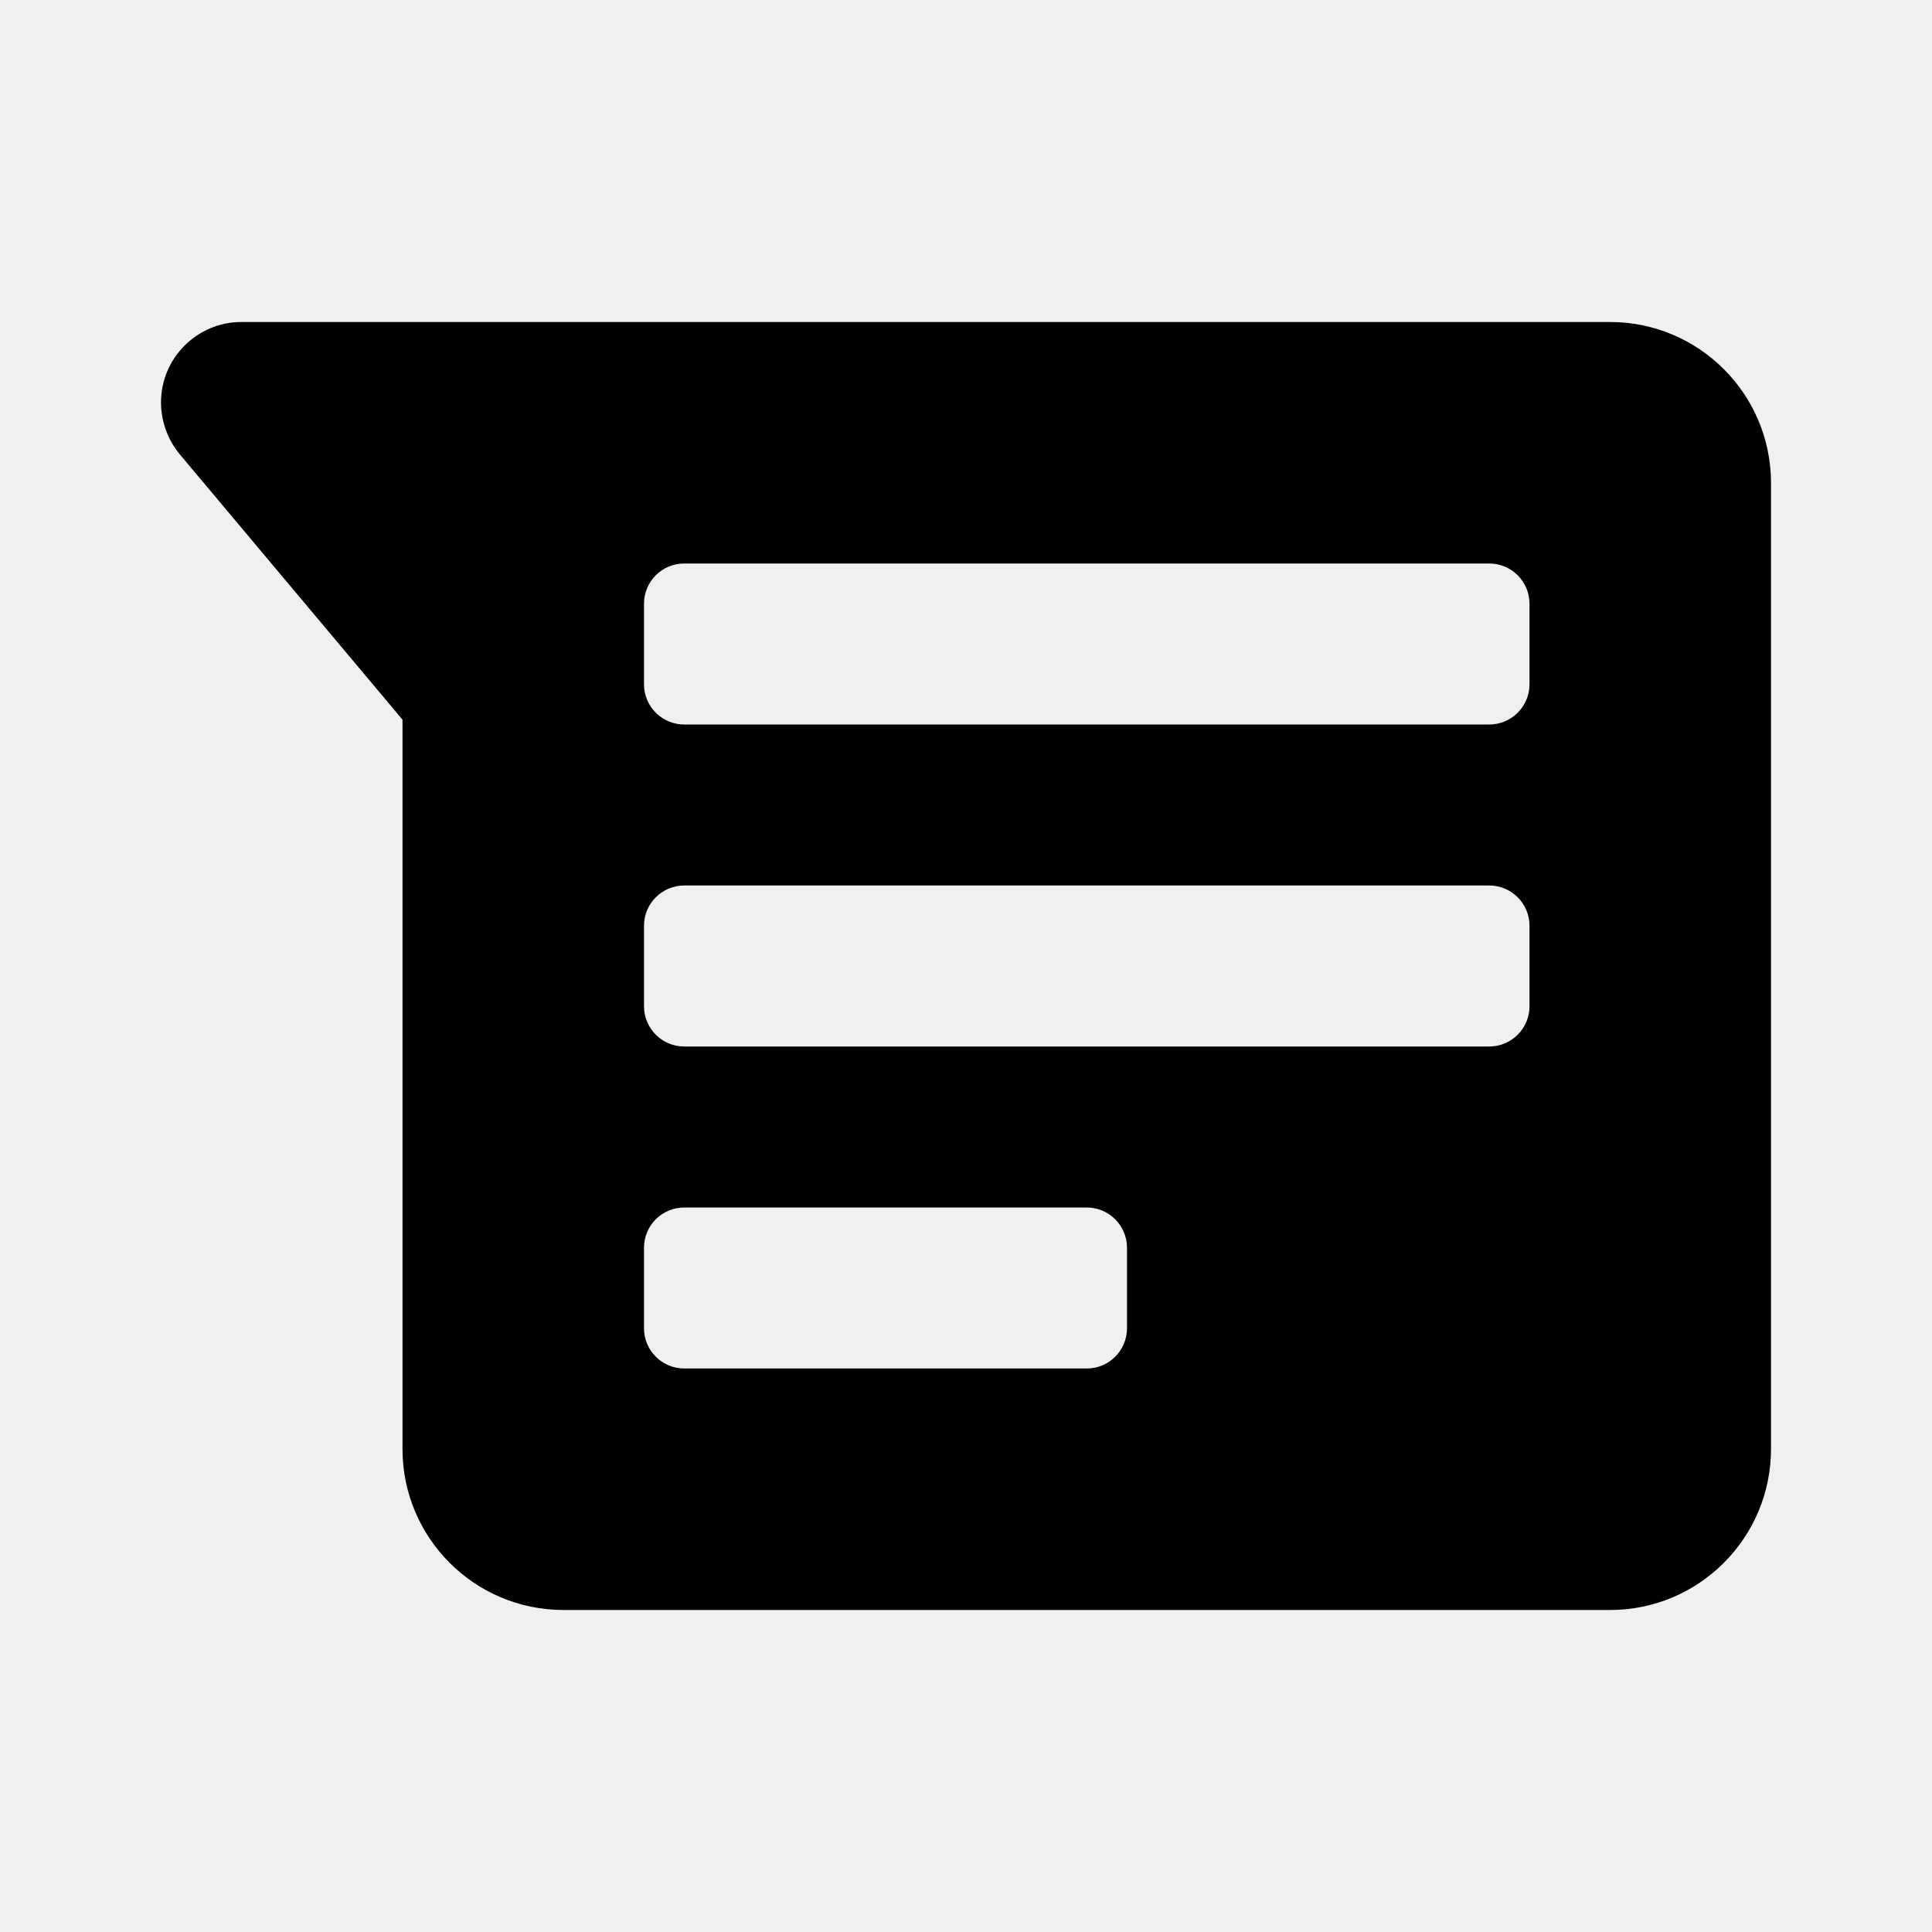
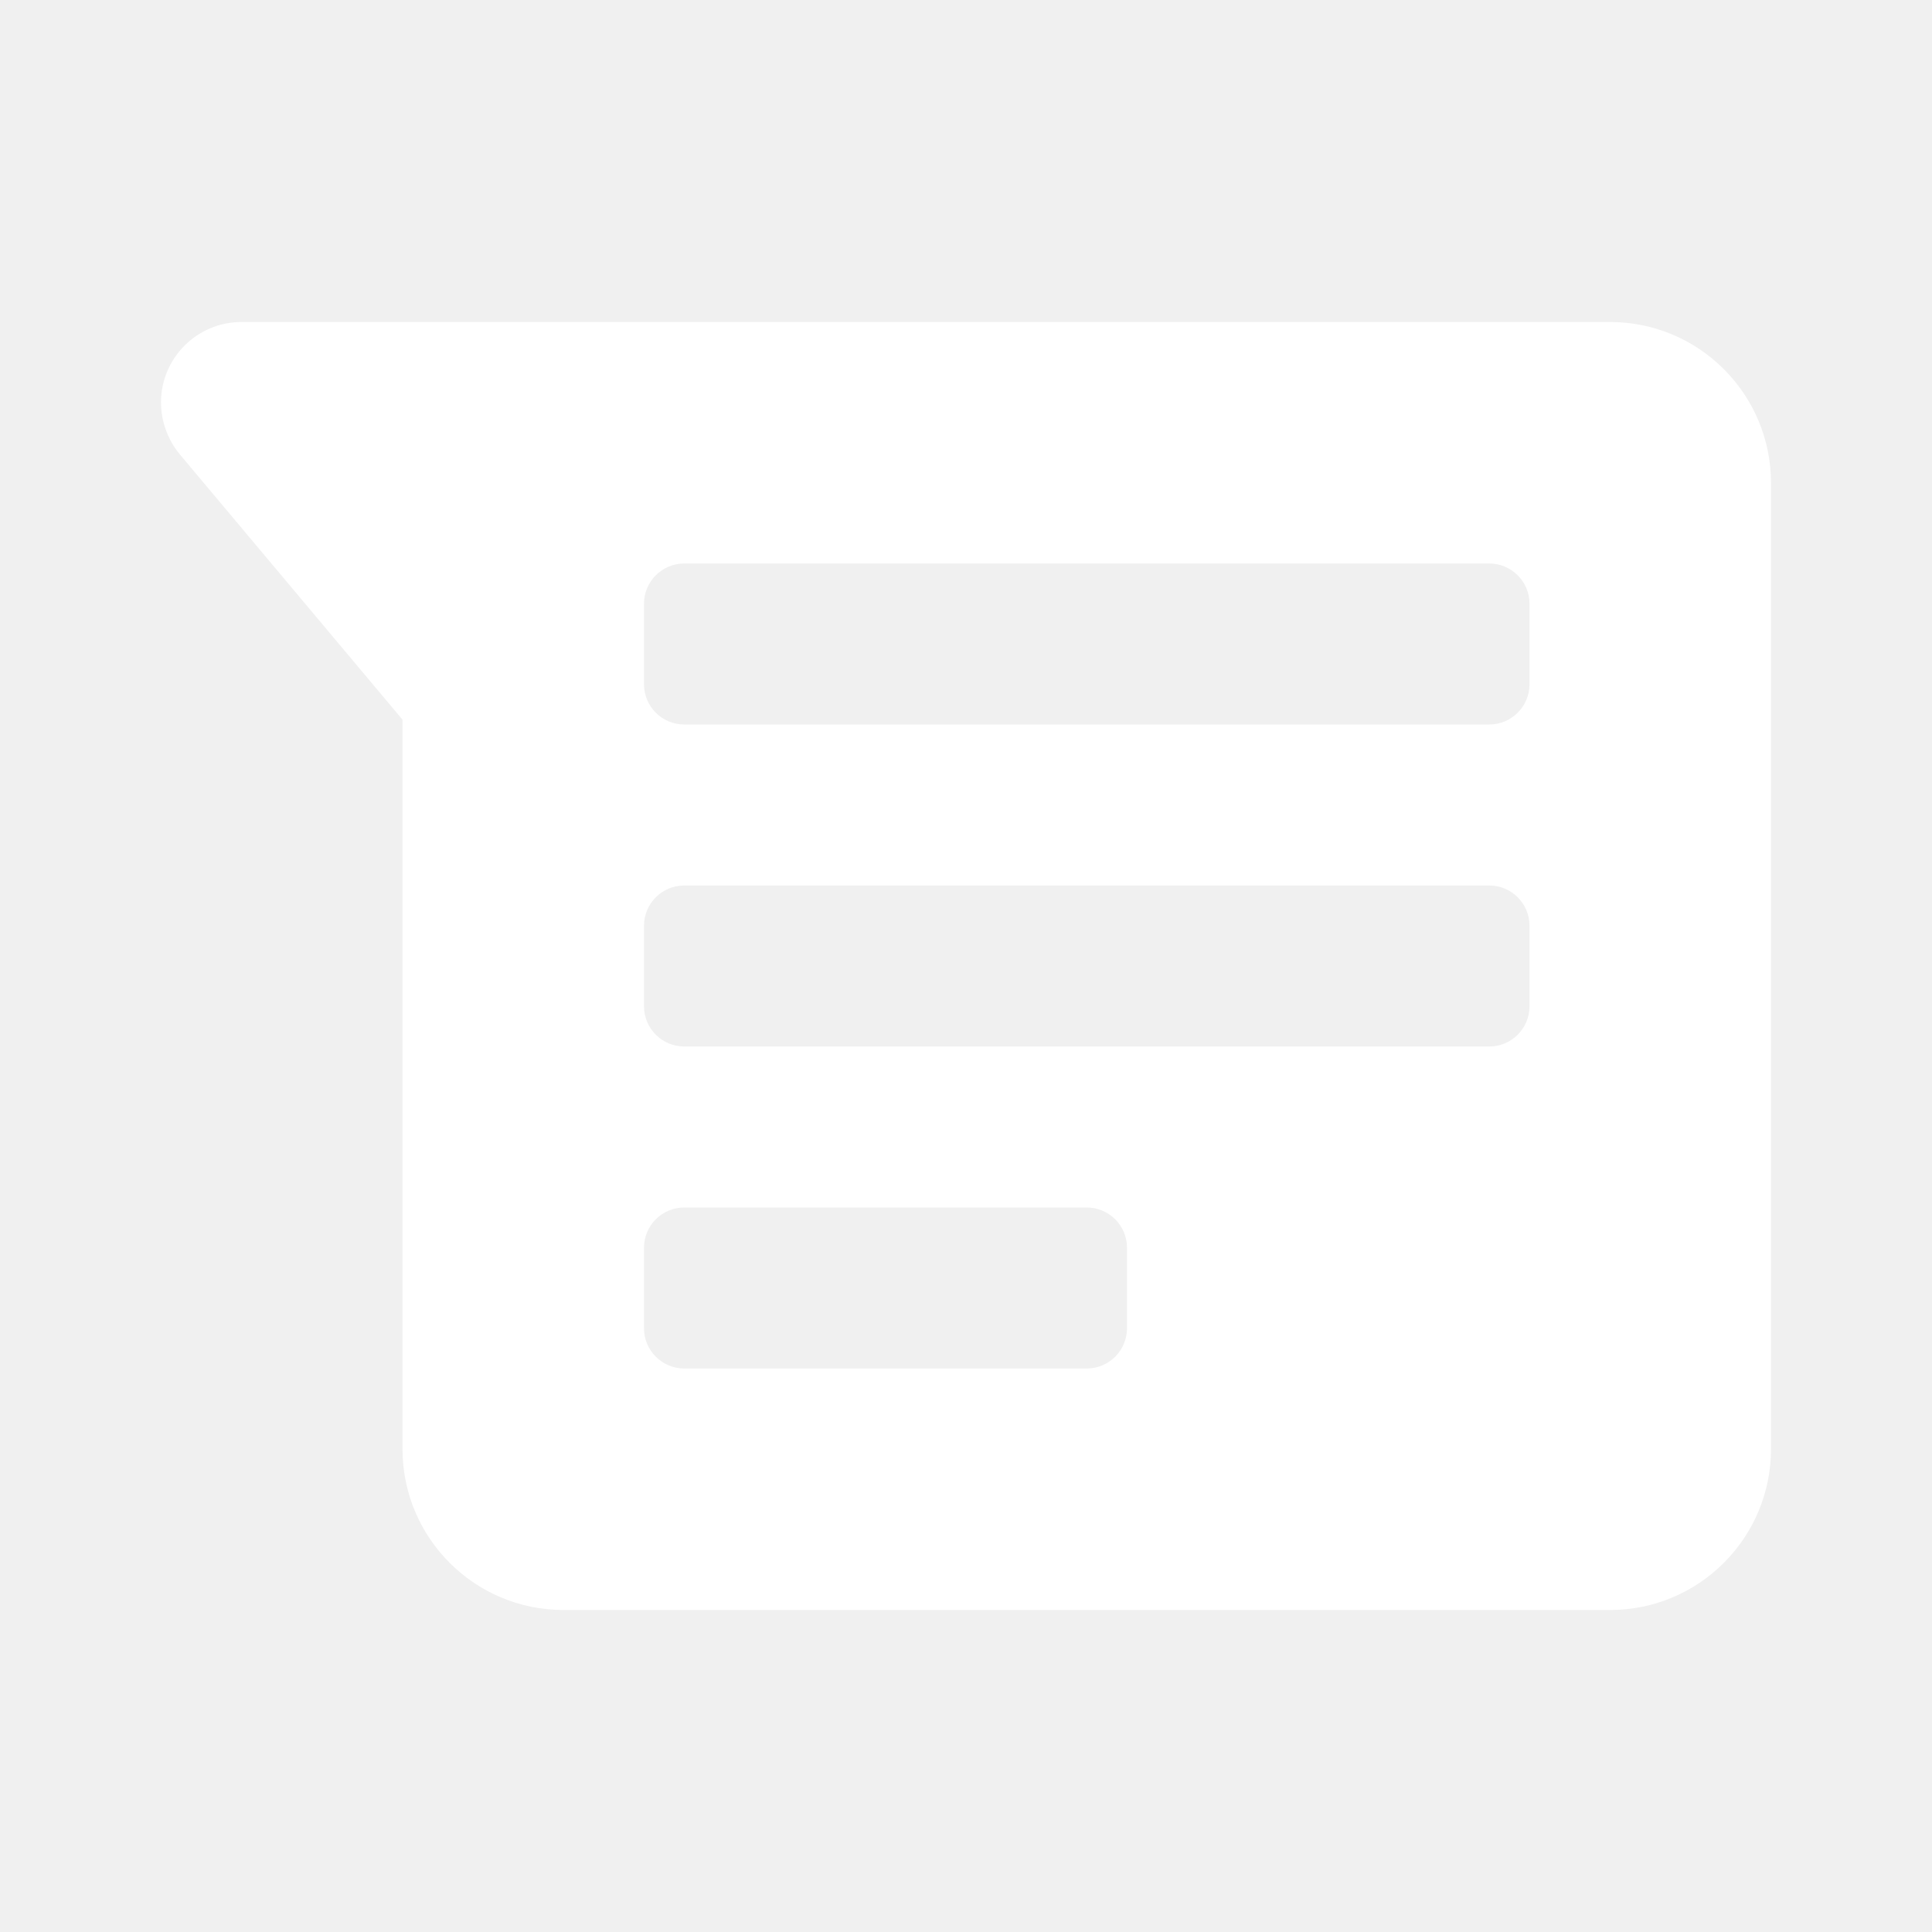
- <svg xmlns="http://www.w3.org/2000/svg" version="1.1" width="24" height="24" viewBox="0 0 24 24">
+ <svg xmlns="http://www.w3.org/2000/svg" fill="#FFF" version="1.1" width="24" height="24" viewBox="0 0 24 24">
  <path d="M20,20H7A2,2 0 0,1 5,18V8.94L2.23,5.64C2.09,5.47 2,5.24 2,5A1,1 0 0,1 3,4H20A2,2 0 0,1 22,6V18A2,2 0 0,1 20,20M8.5,7A0.5,0.5 0 0,0 8,7.5V8.5A0.5,0.5 0 0,0 8.5,9H18.5A0.5,0.5 0 0,0 19,8.5V7.5A0.5,0.5 0 0,0 18.5,7H8.5M8.5,11A0.5,0.5 0 0,0 8,11.5V12.5A0.5,0.5 0 0,0 8.5,13H18.5A0.5,0.5 0 0,0 19,12.5V11.5A0.5,0.5 0 0,0 18.5,11H8.5M8.5,15A0.5,0.5 0 0,0 8,15.5V16.5A0.5,0.5 0 0,0 8.5,17H13.5A0.5,0.5 0 0,0 14,16.5V15.5A0.5,0.5 0 0,0 13.5,15H8.5Z" />
</svg>
